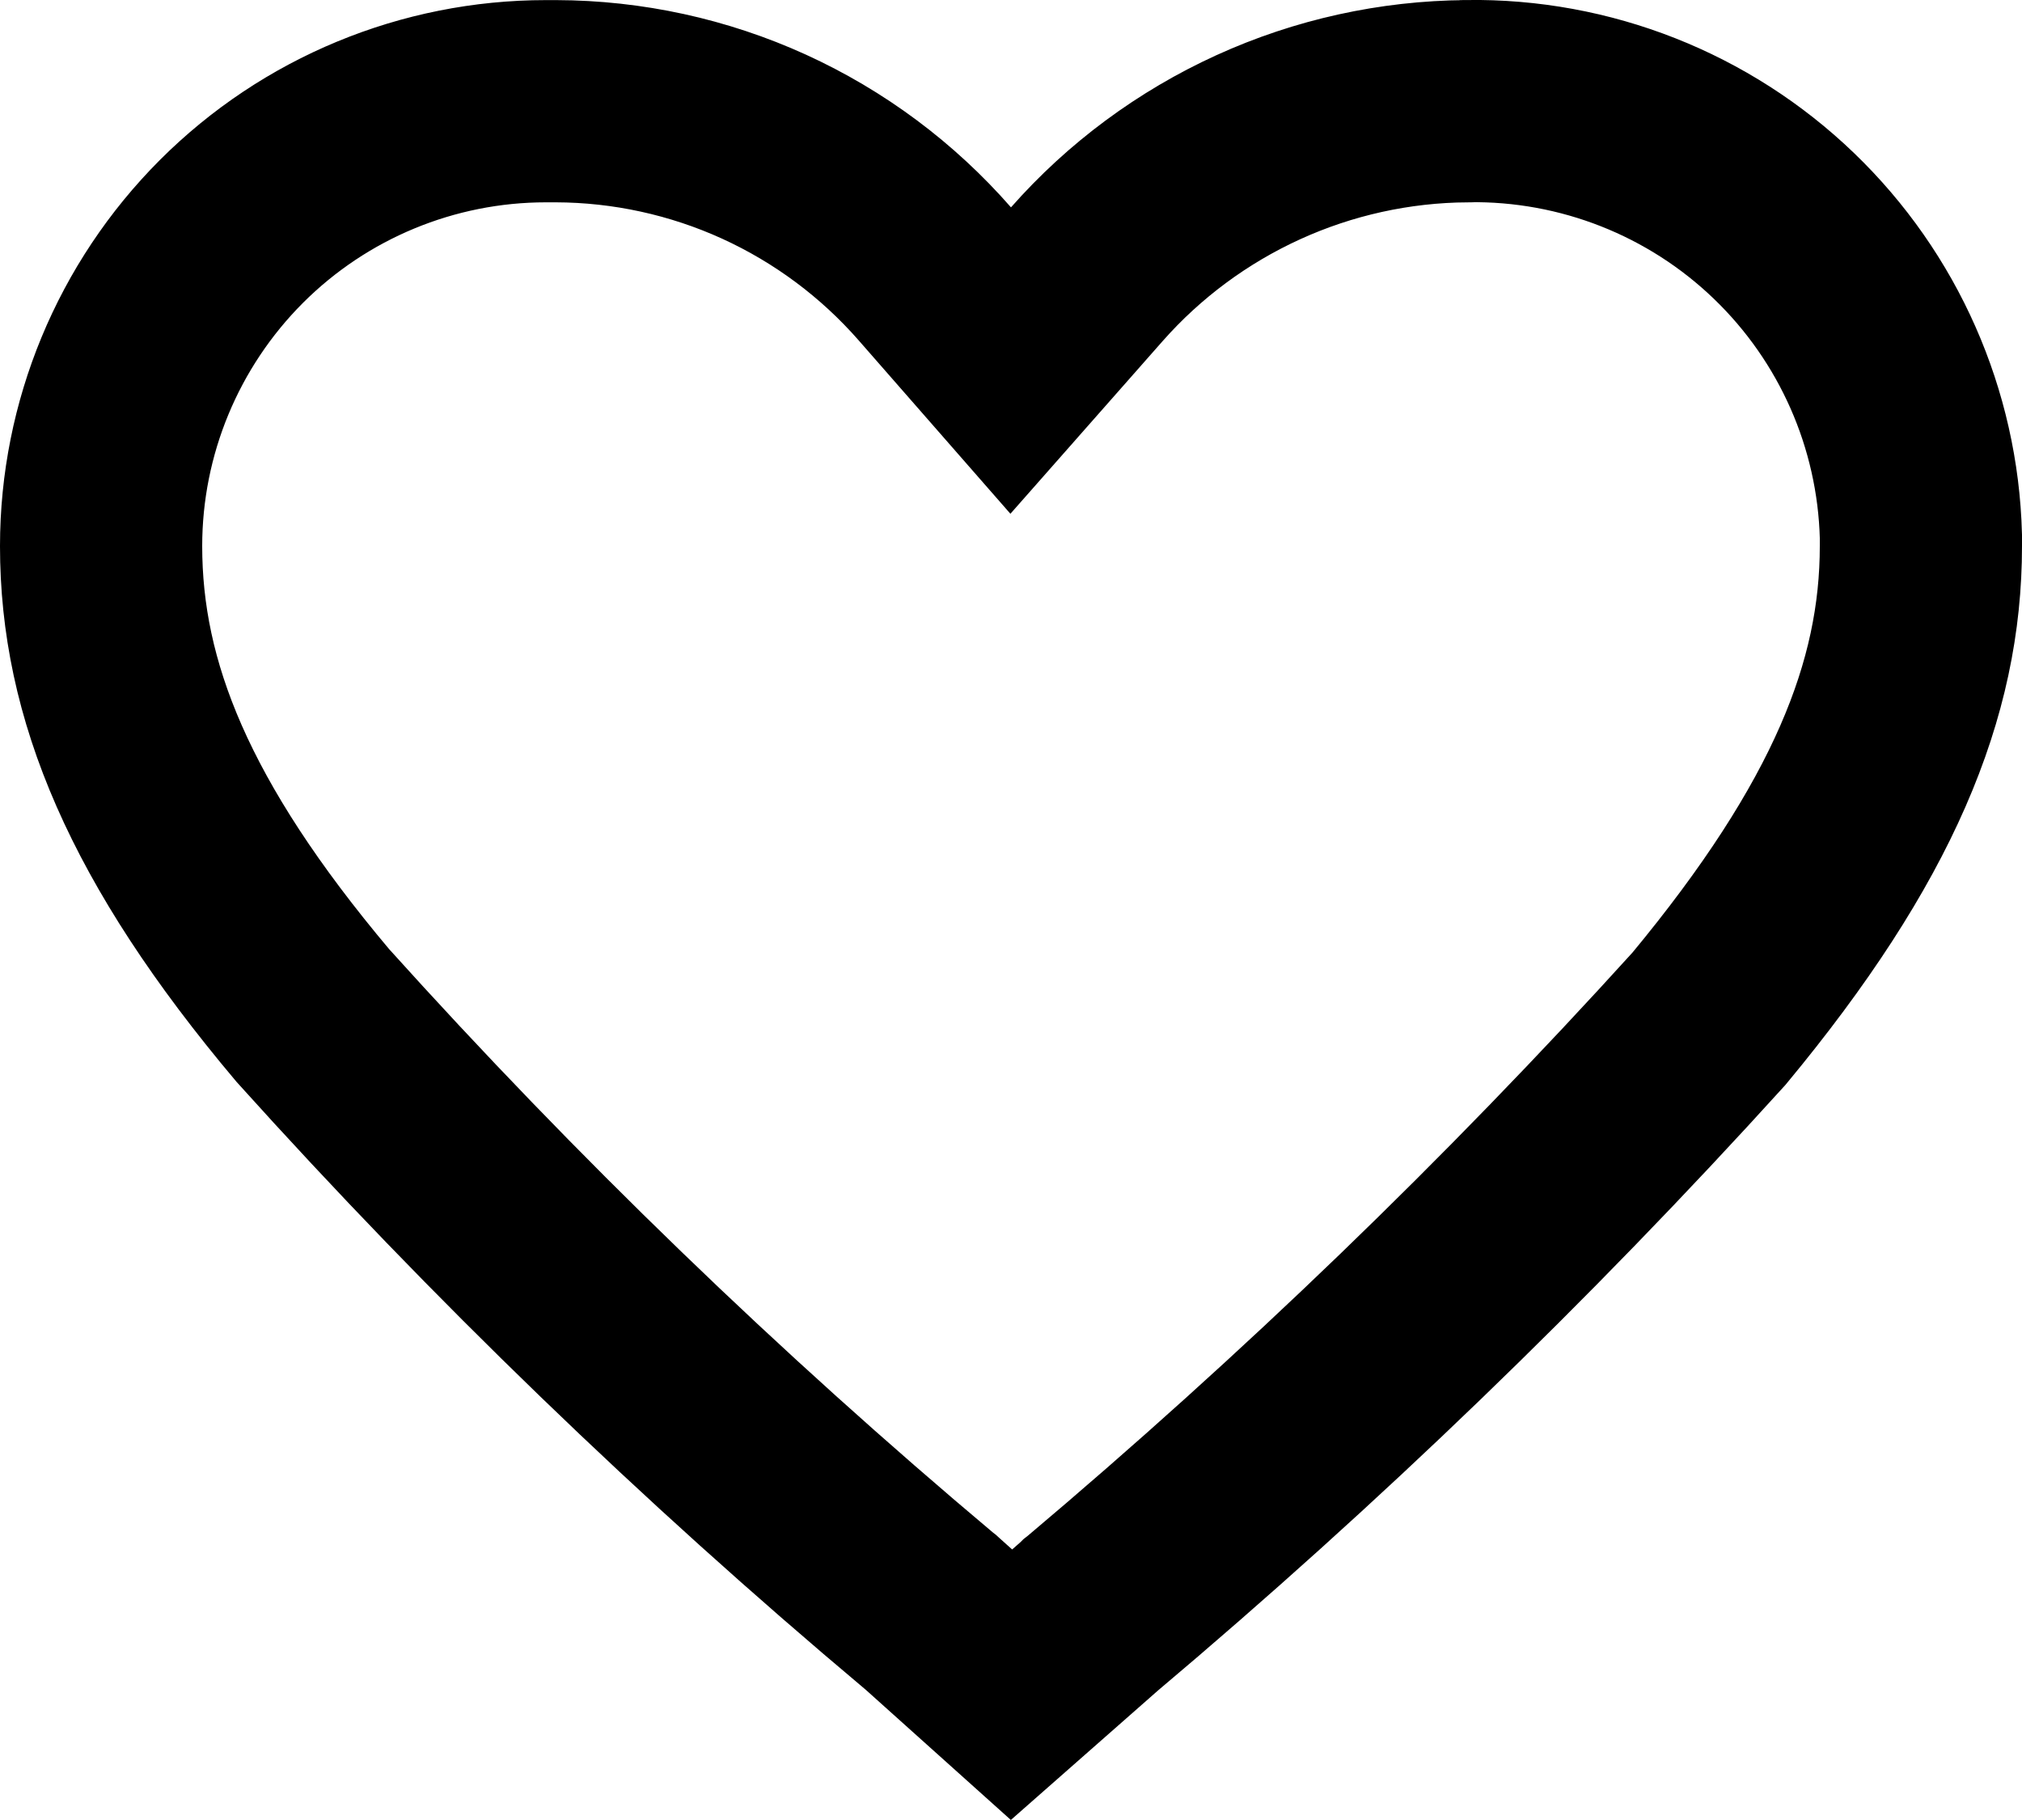
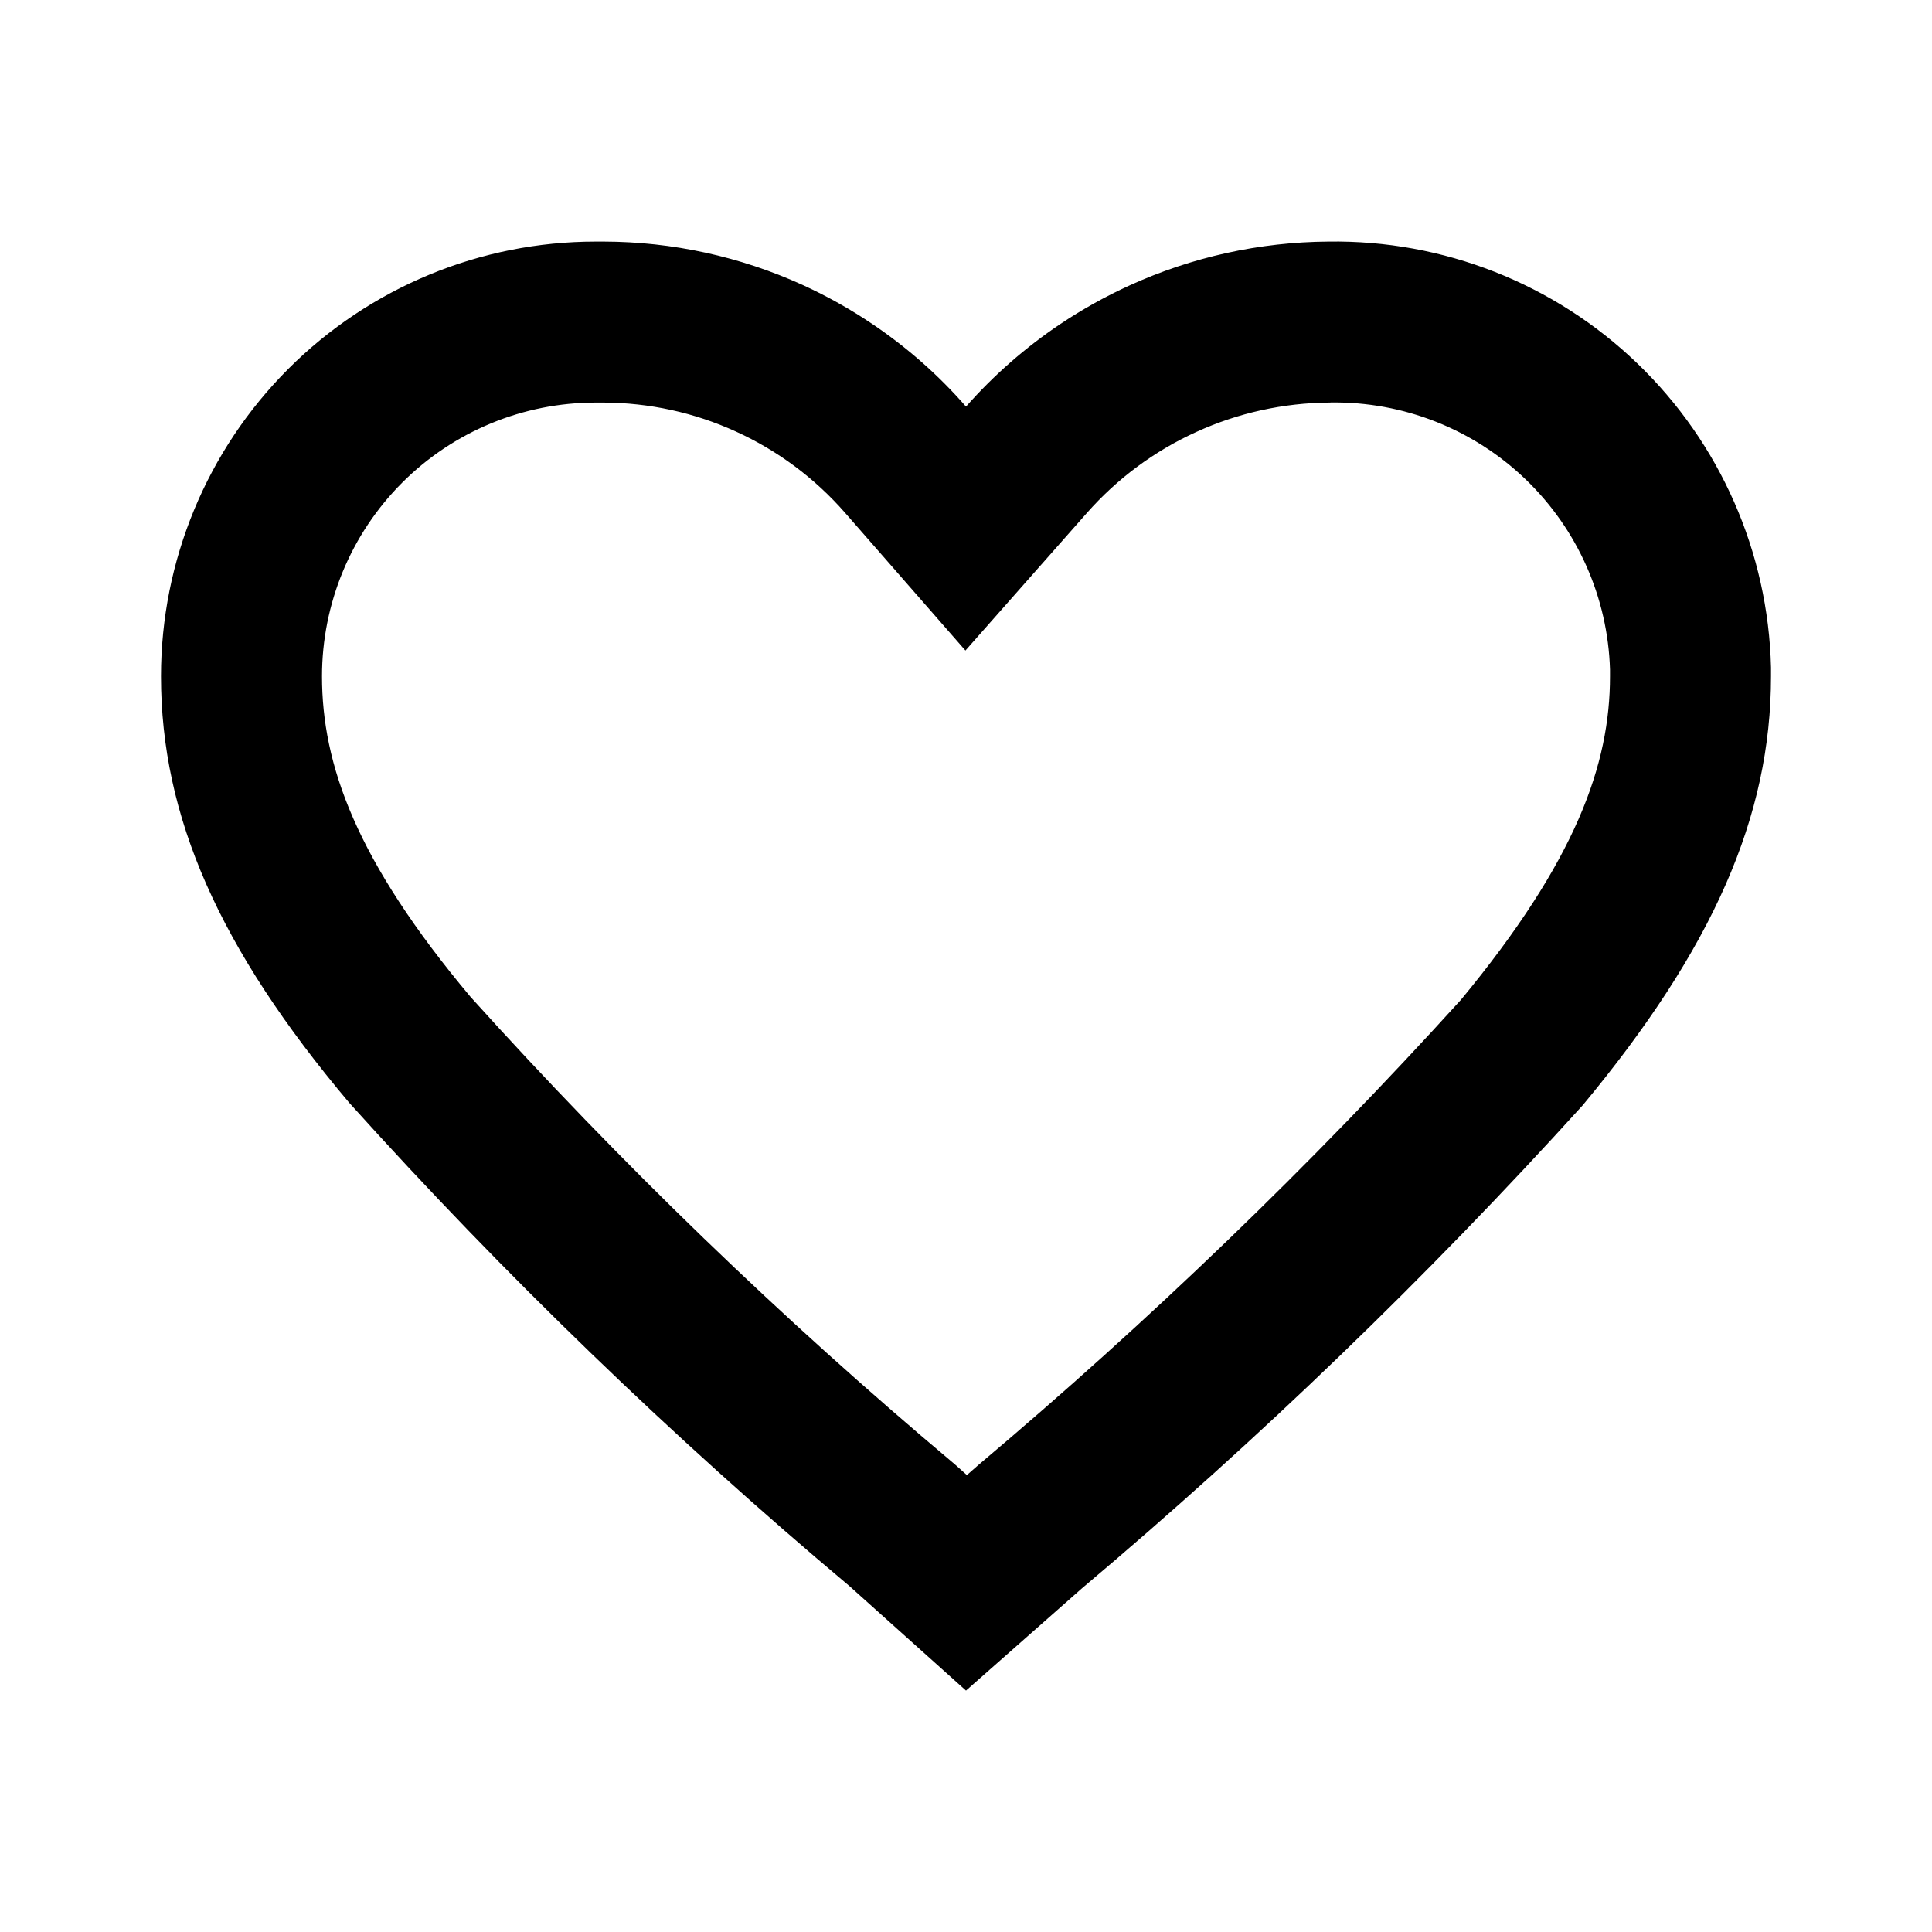
- <svg xmlns="http://www.w3.org/2000/svg" width="20" height="18" viewBox="0 0 20 18" fill="none">
-   <path d="M10.796 15.966L10.787 15.973L10.779 15.981L10.005 16.662L9.218 15.956L9.206 15.945L9.193 15.935C7.026 14.115 4.988 12.146 3.094 10.043C1.569 8.233 1 6.818 1 5.401C1 4.234 1.464 3.115 2.289 2.289C3.114 1.464 4.233 1.001 5.4 1.001H5.499C6.209 1.003 6.91 1.156 7.556 1.45C8.203 1.745 8.779 2.174 9.247 2.709L9.997 3.566L10.75 2.712C11.22 2.179 11.799 1.751 12.446 1.456C13.093 1.161 13.796 1.006 14.507 1.001V1.001L14.515 1C15.68 0.983 16.805 1.426 17.645 2.234C18.483 3.04 18.969 4.142 19 5.303V5.401C19 6.817 18.431 8.233 16.904 10.075C15.002 12.173 12.961 14.141 10.796 15.966Z" stroke="currentColor" stroke-width="2" />
+ <svg xmlns="http://www.w3.org/2000/svg" width="24" height="24" viewBox="0 0 24 24" fill="currentColor">
+   <path fill-rule="evenodd" clip-rule="evenodd" d="M13.44 19.731C15.646 17.872 17.724 15.868 19.66 13.731C21.28 11.781 22 10.141 22 8.401V8.291C21.966 6.862 21.369 5.504 20.339 4.514C19.309 3.523 17.929 2.979 16.5 3.001C15.648 3.007 14.807 3.192 14.031 3.546C13.733 3.682 13.446 3.842 13.175 4.023C12.742 4.313 12.347 4.658 12 5.051C11.659 4.66 11.269 4.317 10.841 4.028C10.566 3.842 10.275 3.679 9.971 3.54C9.195 3.187 8.353 3.003 7.5 3.001H7.4C5.968 3.001 4.594 3.57 3.582 4.582C2.569 5.595 2 6.968 2 8.401C2 10.141 2.72 11.781 4.34 13.701C6.268 15.842 8.343 17.847 10.55 19.701L12 21.001L13.44 19.731ZM12.011 18.324L11.861 18.19L11.836 18.169C9.709 16.382 7.708 14.45 5.848 12.387C4.42 10.687 4 9.496 4 8.401C4 7.499 4.358 6.634 4.996 5.996C5.633 5.359 6.498 5.001 7.4 5.001H7.497C8.065 5.003 8.625 5.125 9.142 5.361C9.659 5.596 10.12 5.939 10.495 6.367L11.993 8.081L13.5 6.374C13.877 5.946 14.341 5.602 14.861 5.366C15.38 5.129 15.944 5.005 16.514 5.001L16.522 5.001L16.53 5C17.432 4.987 18.302 5.33 18.952 5.955C19.597 6.575 19.973 7.423 20 8.317V8.401C20 9.495 19.581 10.687 18.148 12.42C16.281 14.479 14.277 16.41 12.151 18.201L12.134 18.216L12.011 18.324Z" fill="currentColor" />
</svg>
